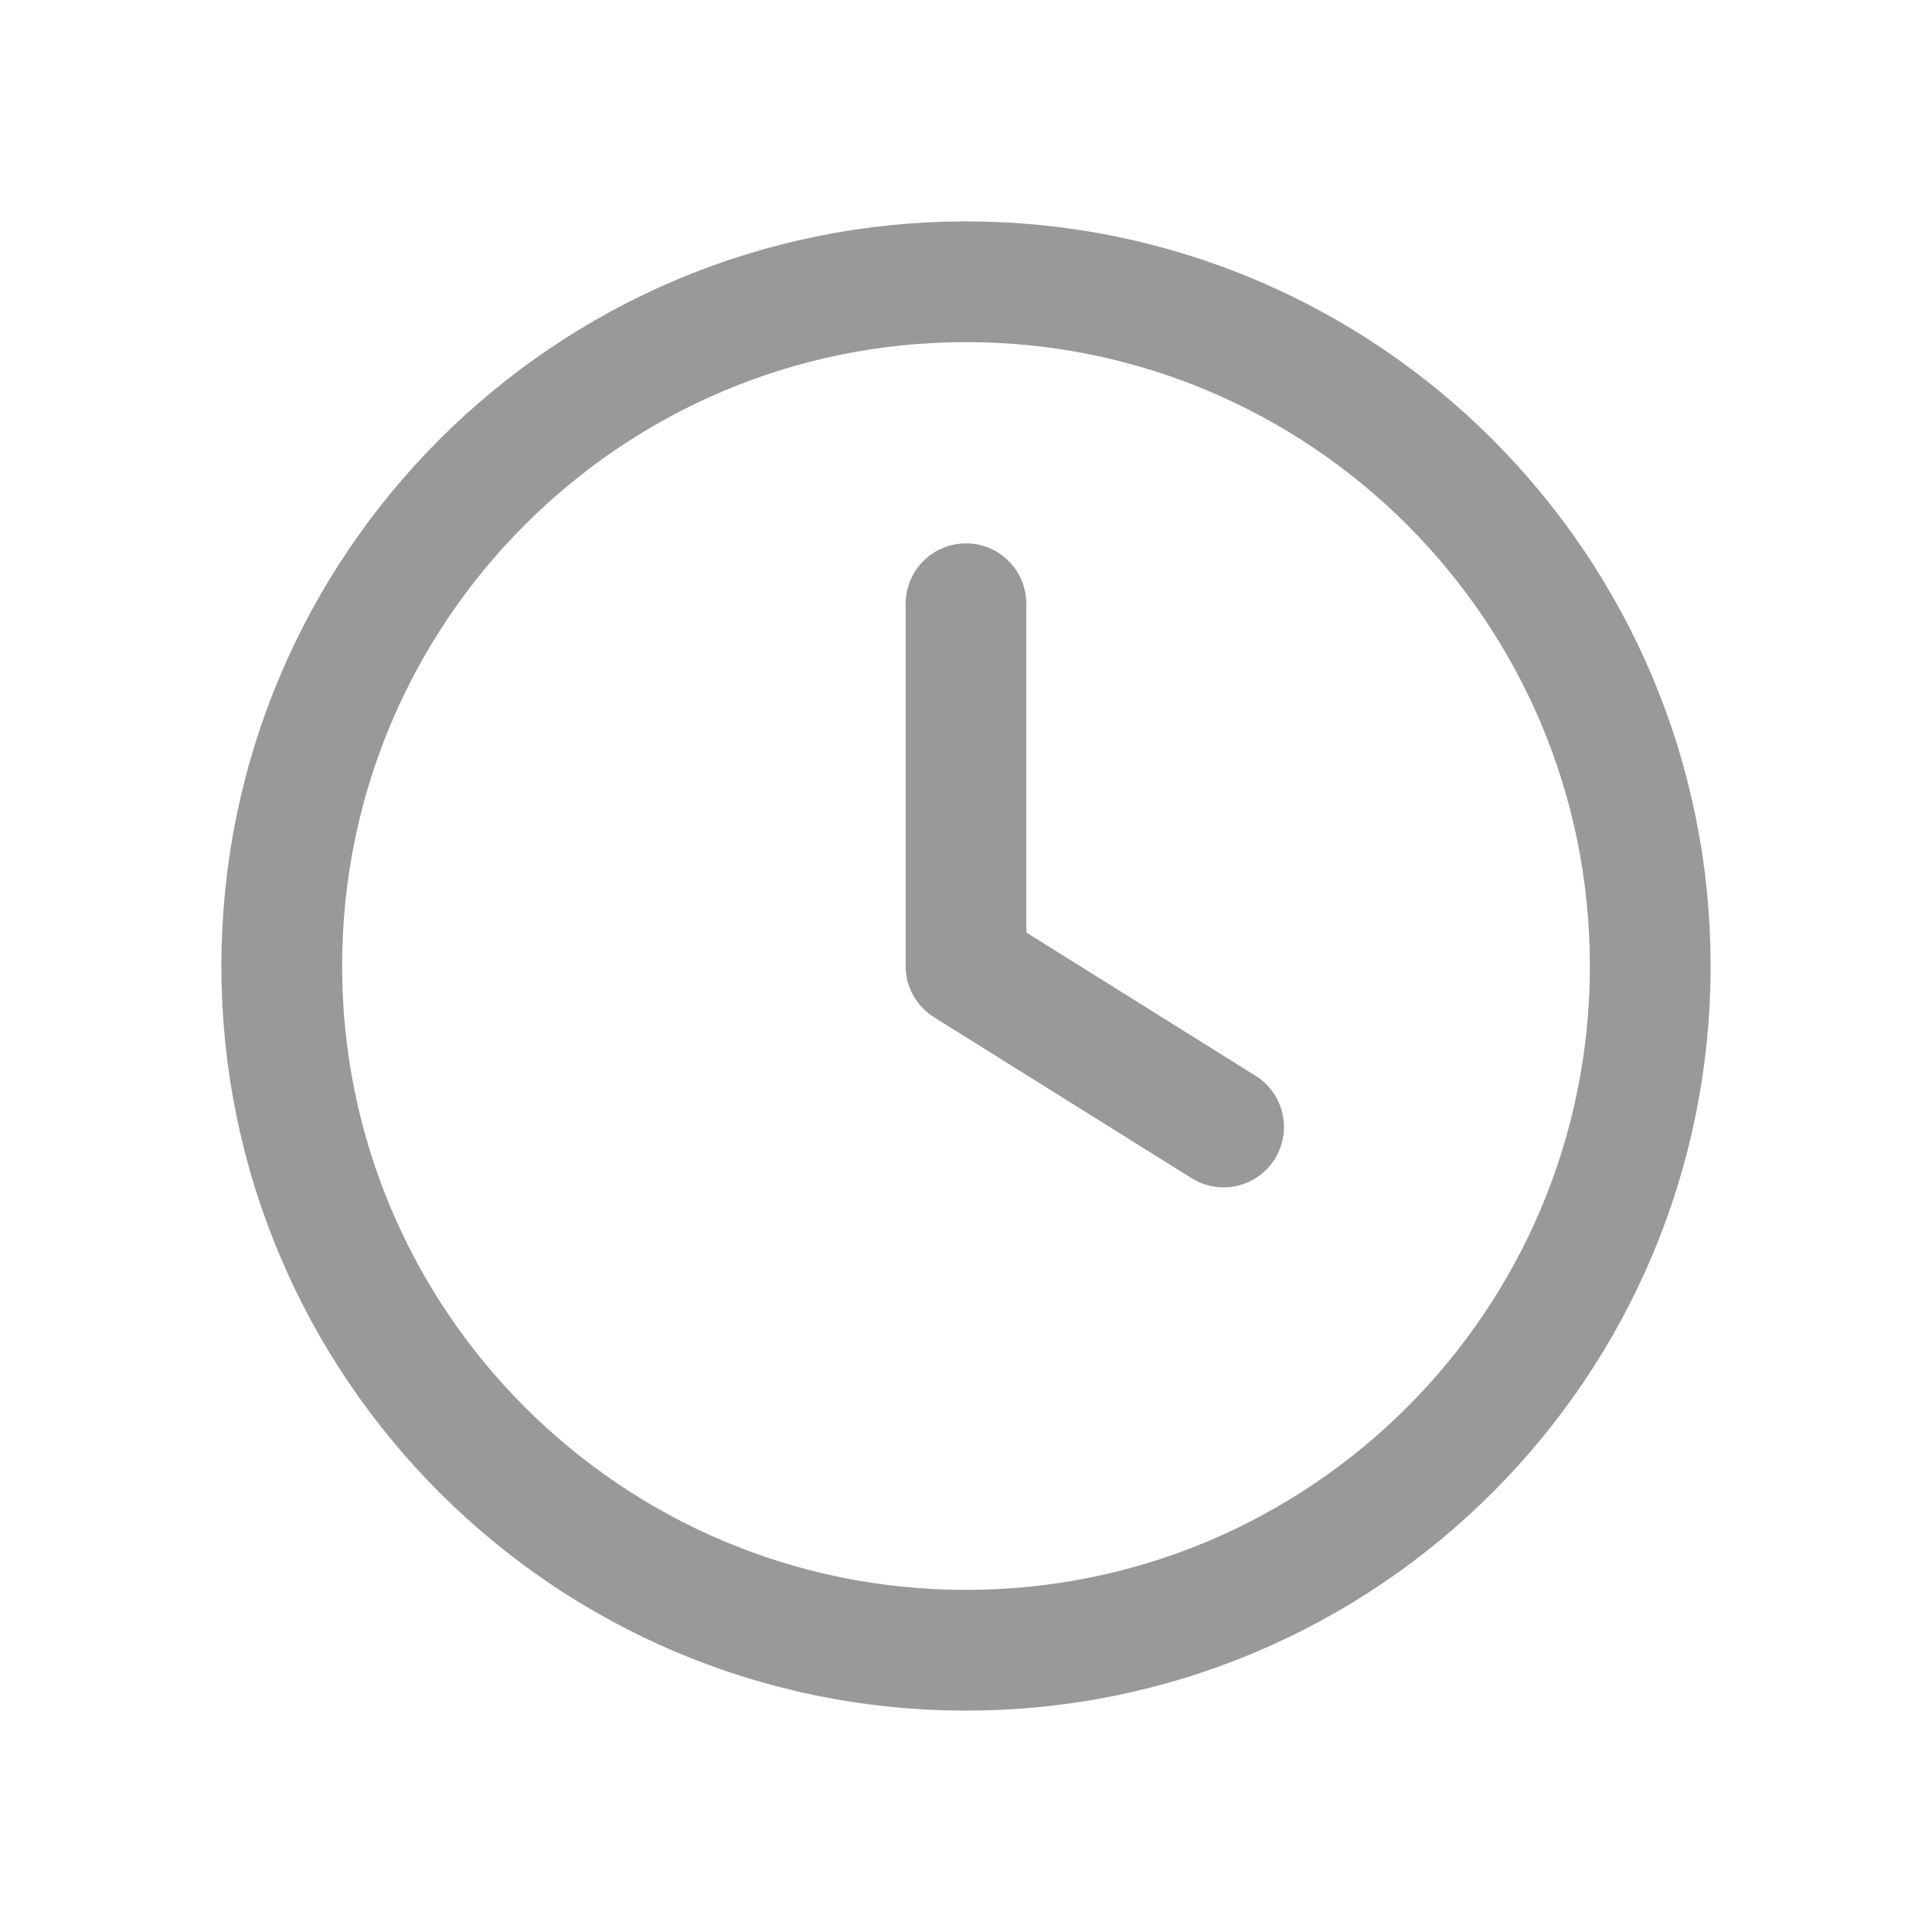
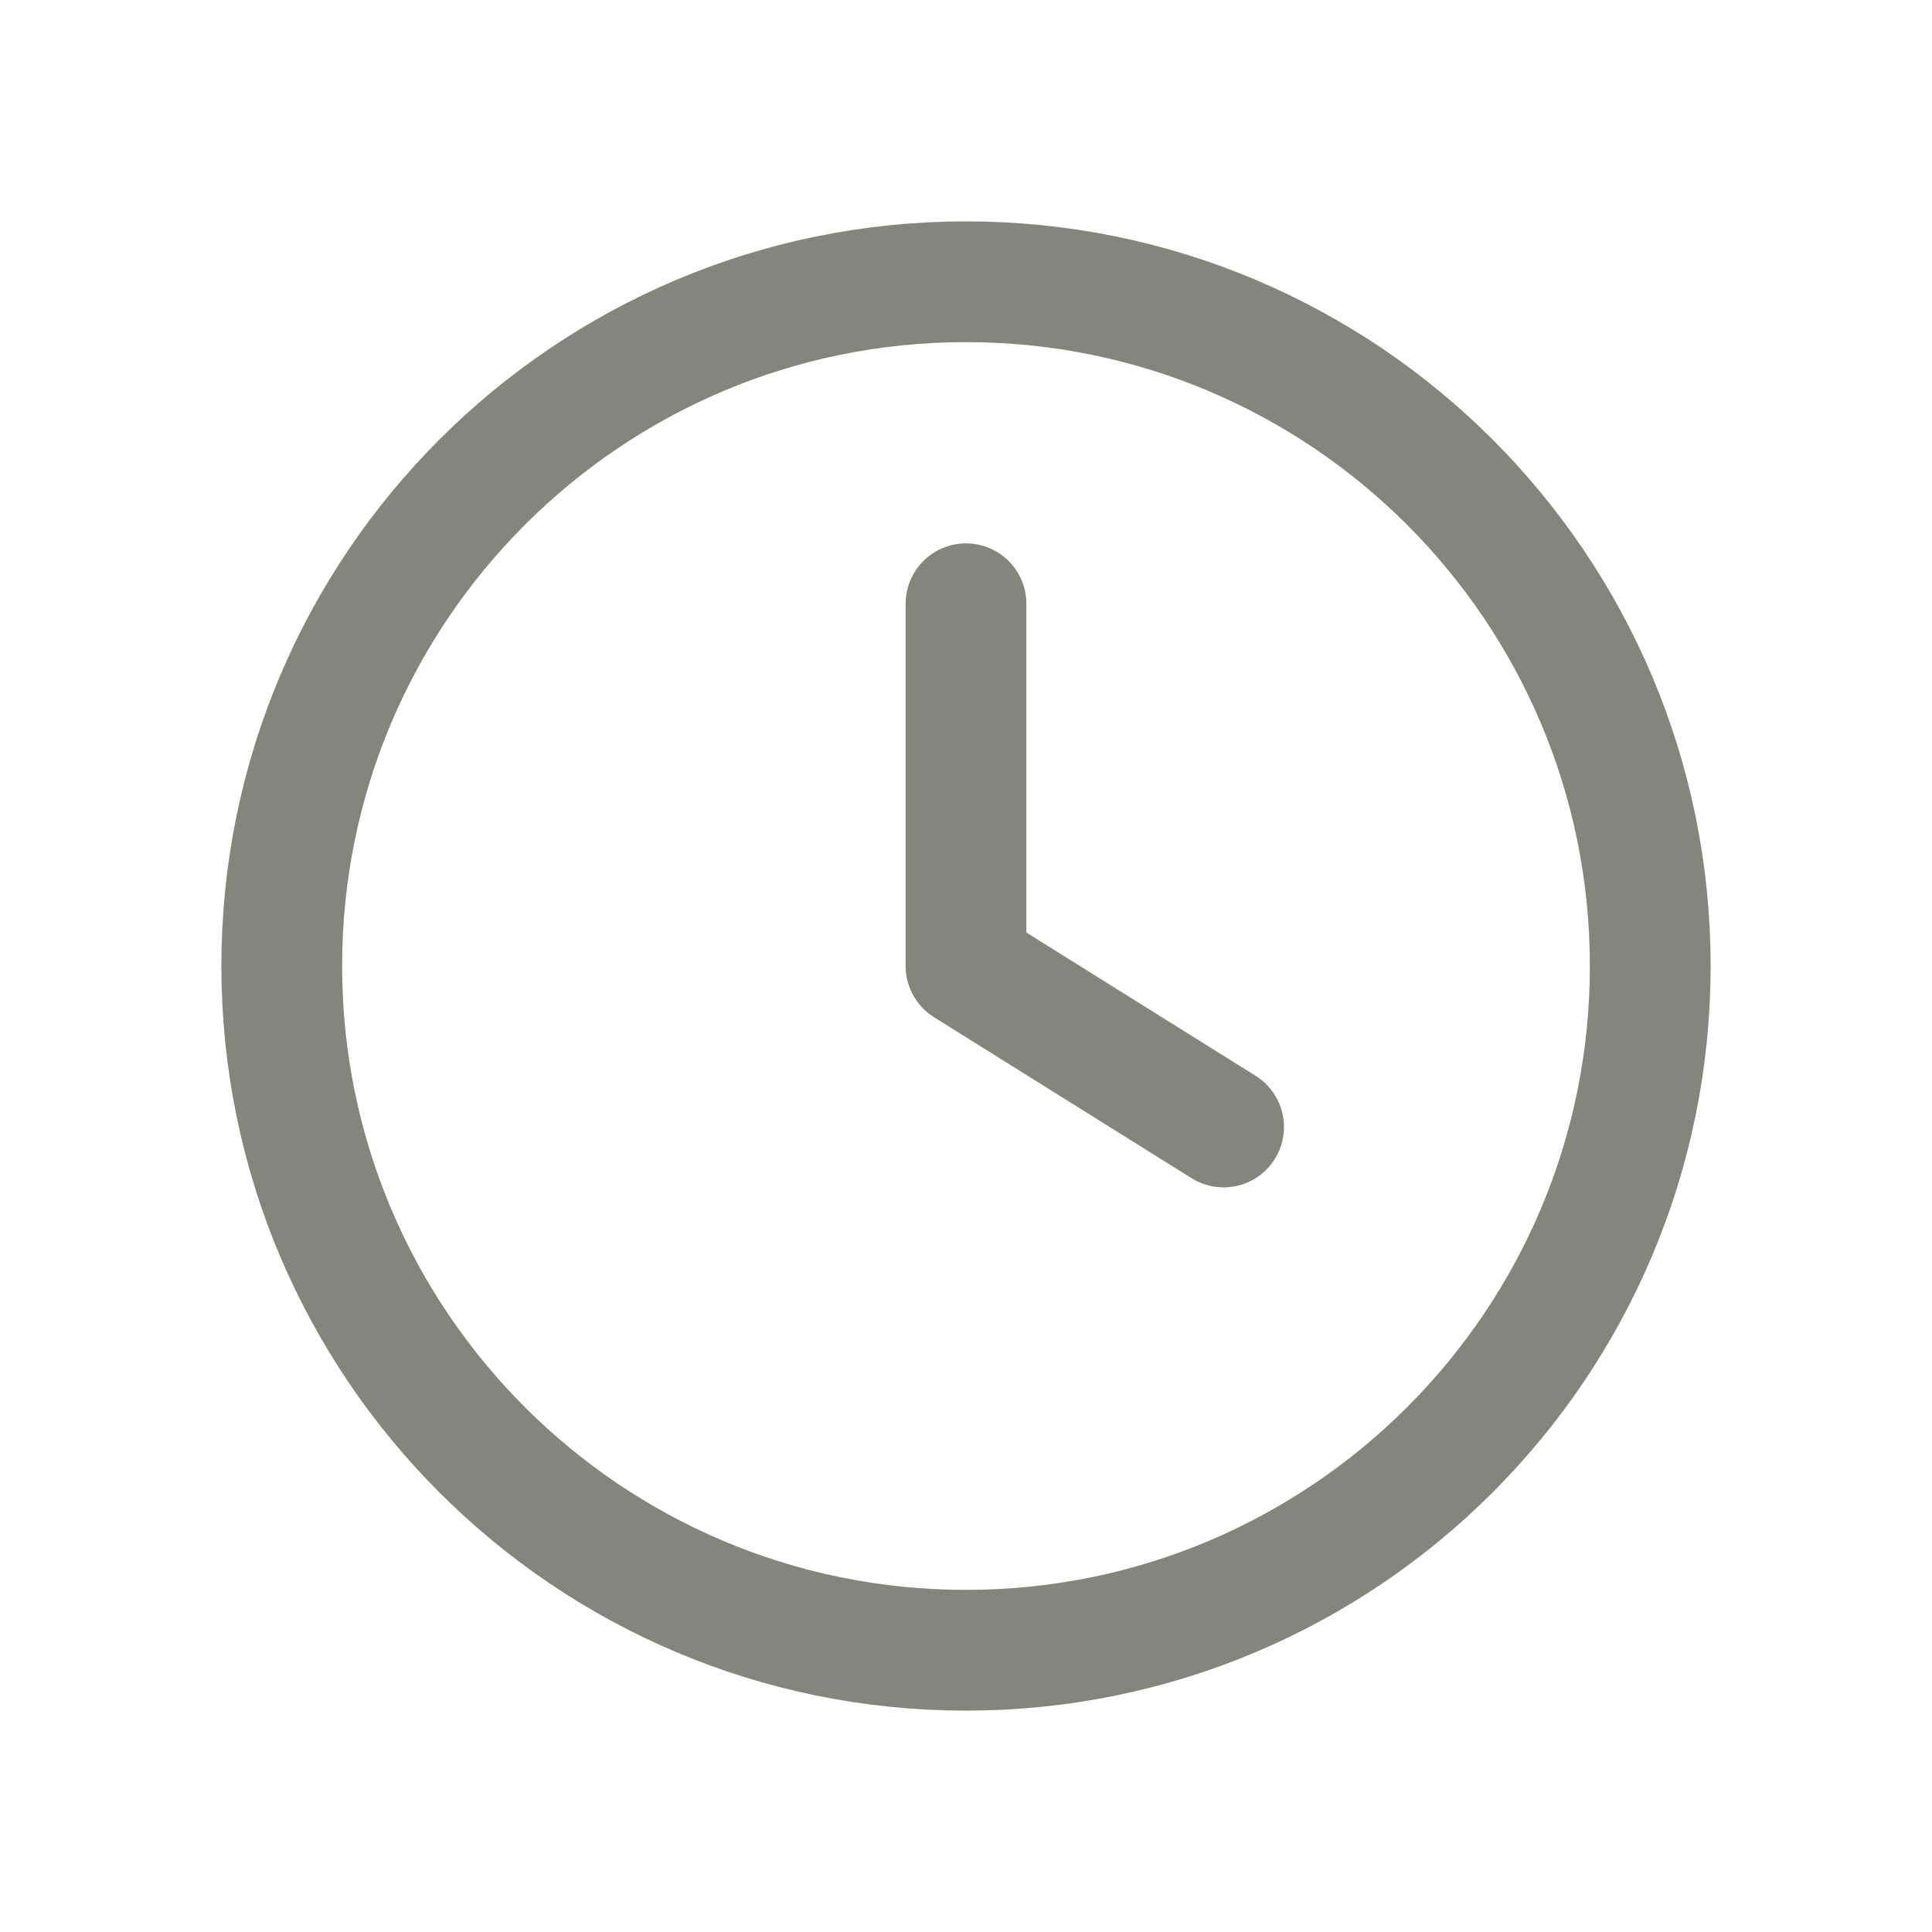
<svg xmlns="http://www.w3.org/2000/svg" viewBox="0 0 24 24" fill="none">
-   <circle cx="12" cy="12" r="8.5" stroke="#999999" stroke-width="1.5" />
-   <path d="M12 7.5V12L15.2 14" stroke="#999999" stroke-width="1.5" stroke-linecap="round" stroke-linejoin="round" />
+   <circle cx="12" cy="12" r="8.5" stroke="#82867b" stroke-width="1.5" />
+   <path d="M12 7.5V12L15.2 14" stroke="#82867b" stroke-width="1.5" stroke-linecap="round" stroke-linejoin="round" />
</svg>
